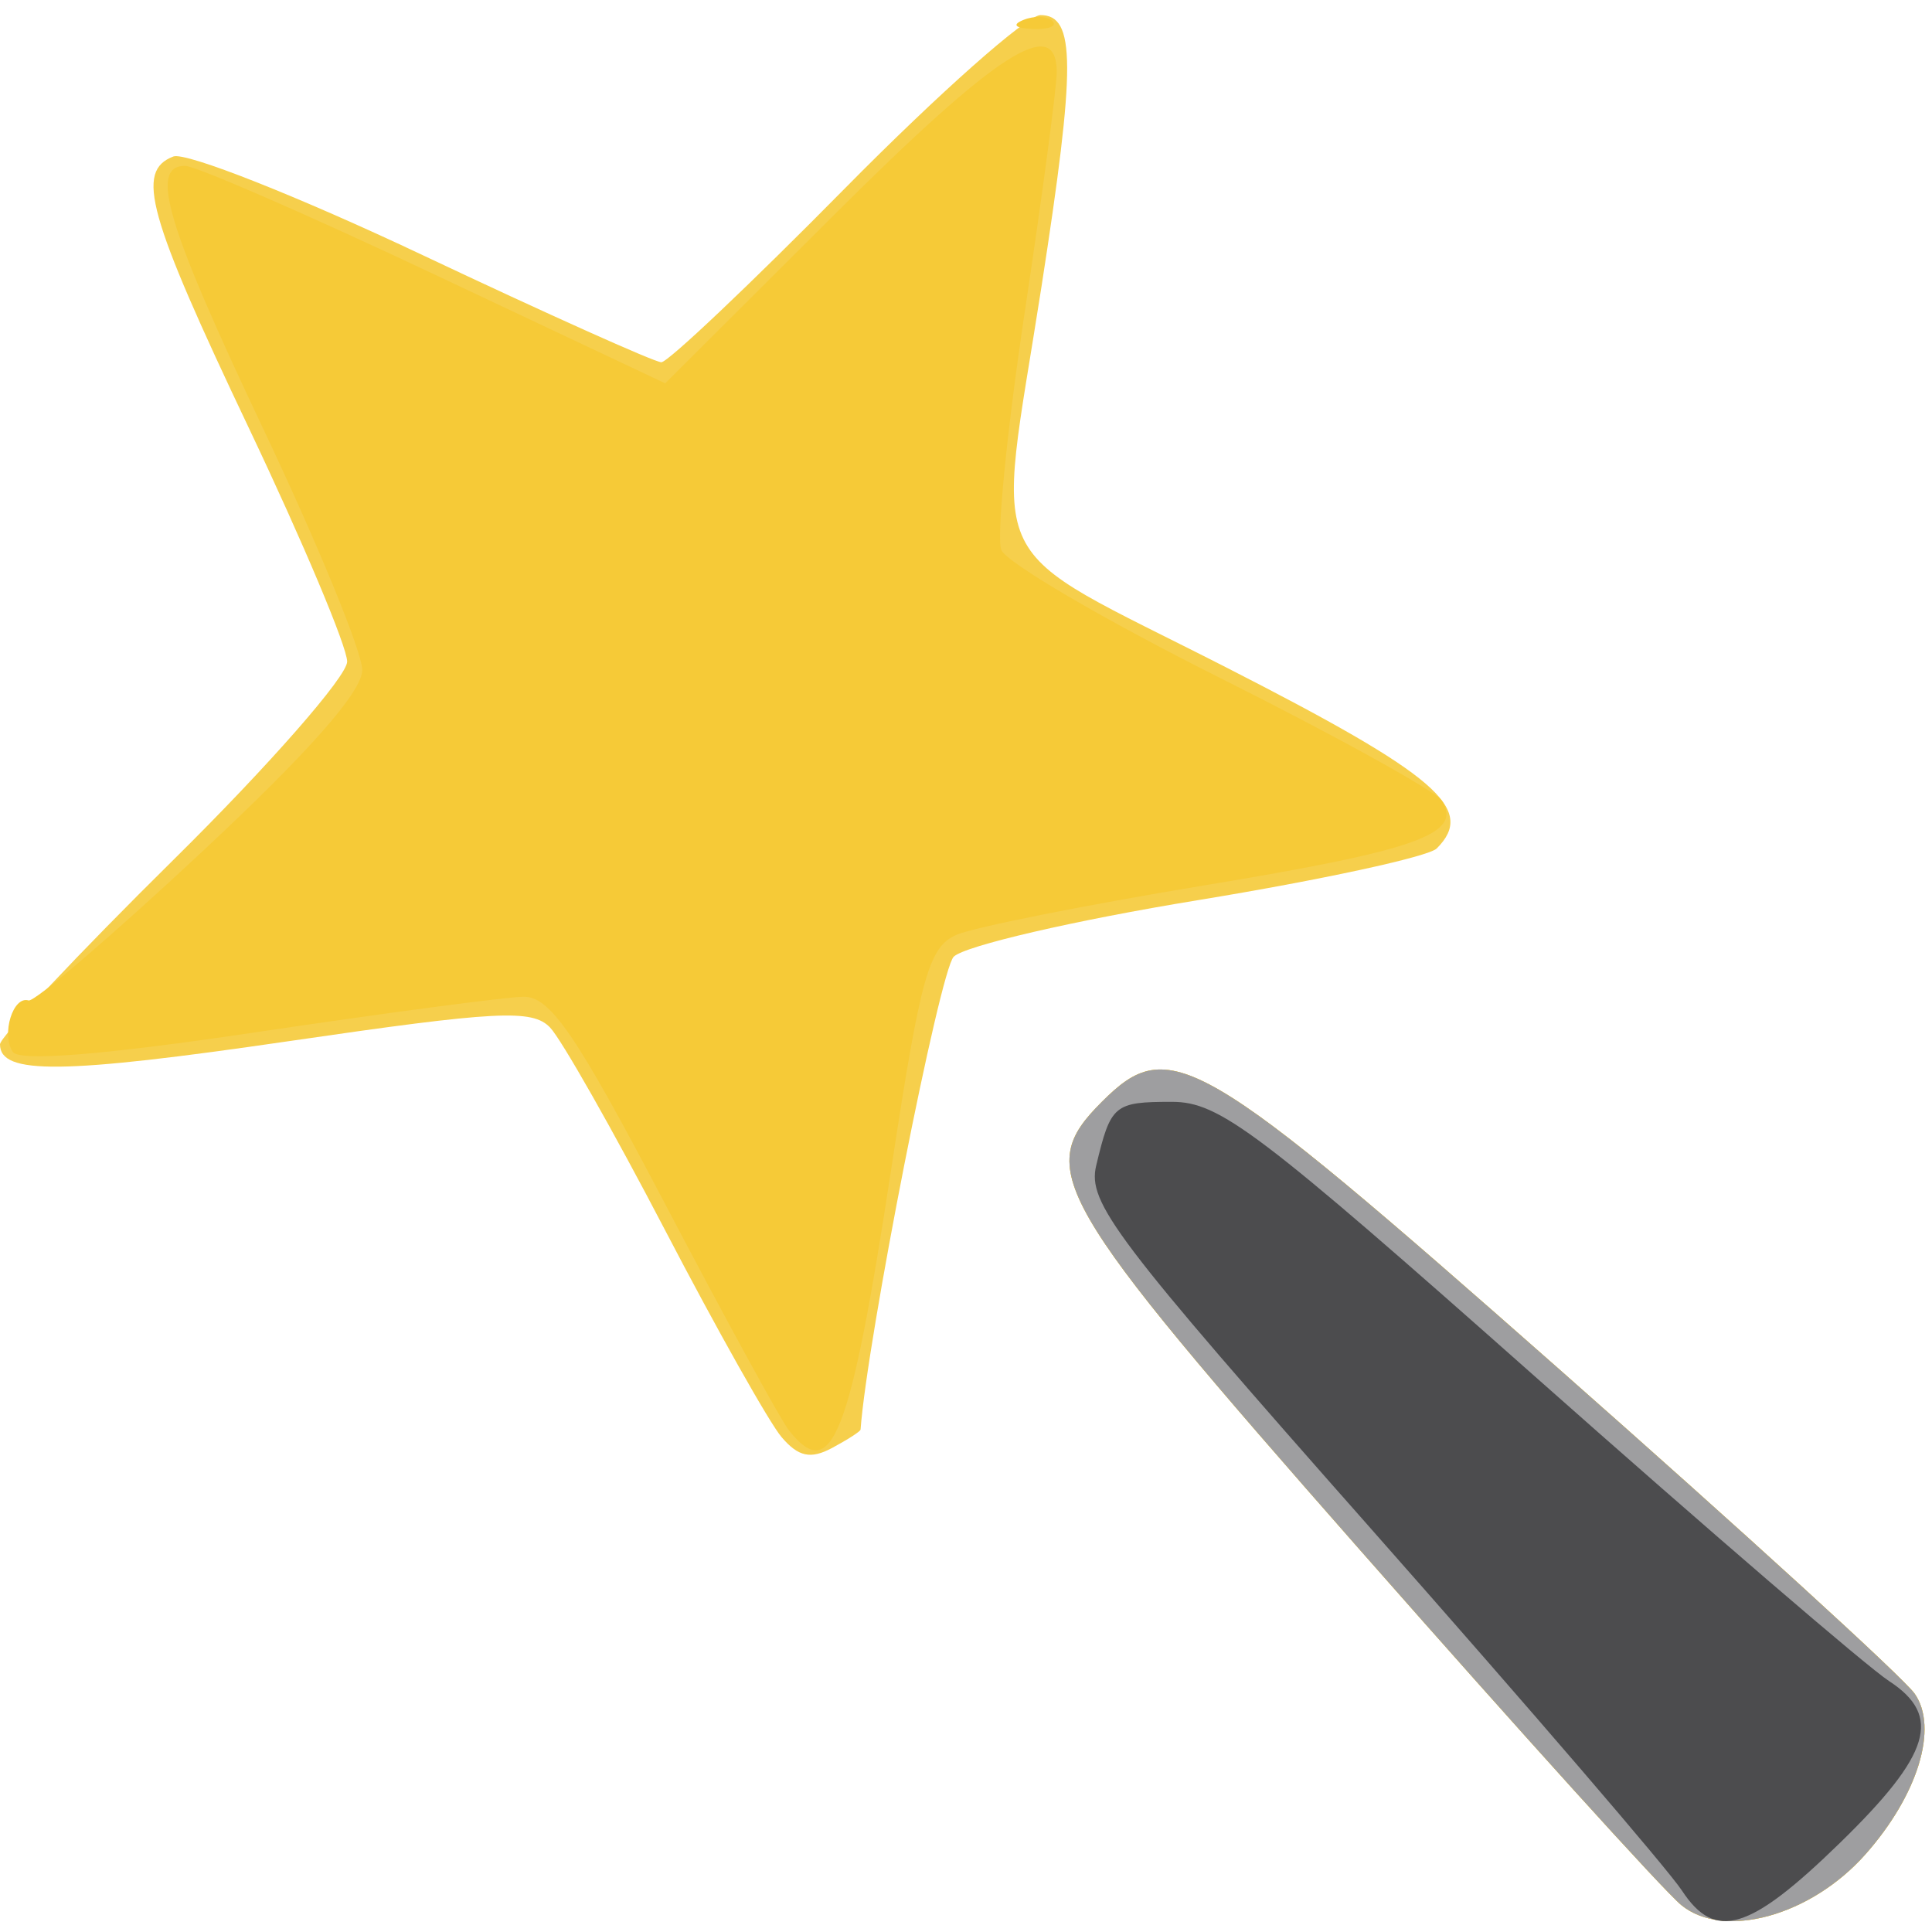
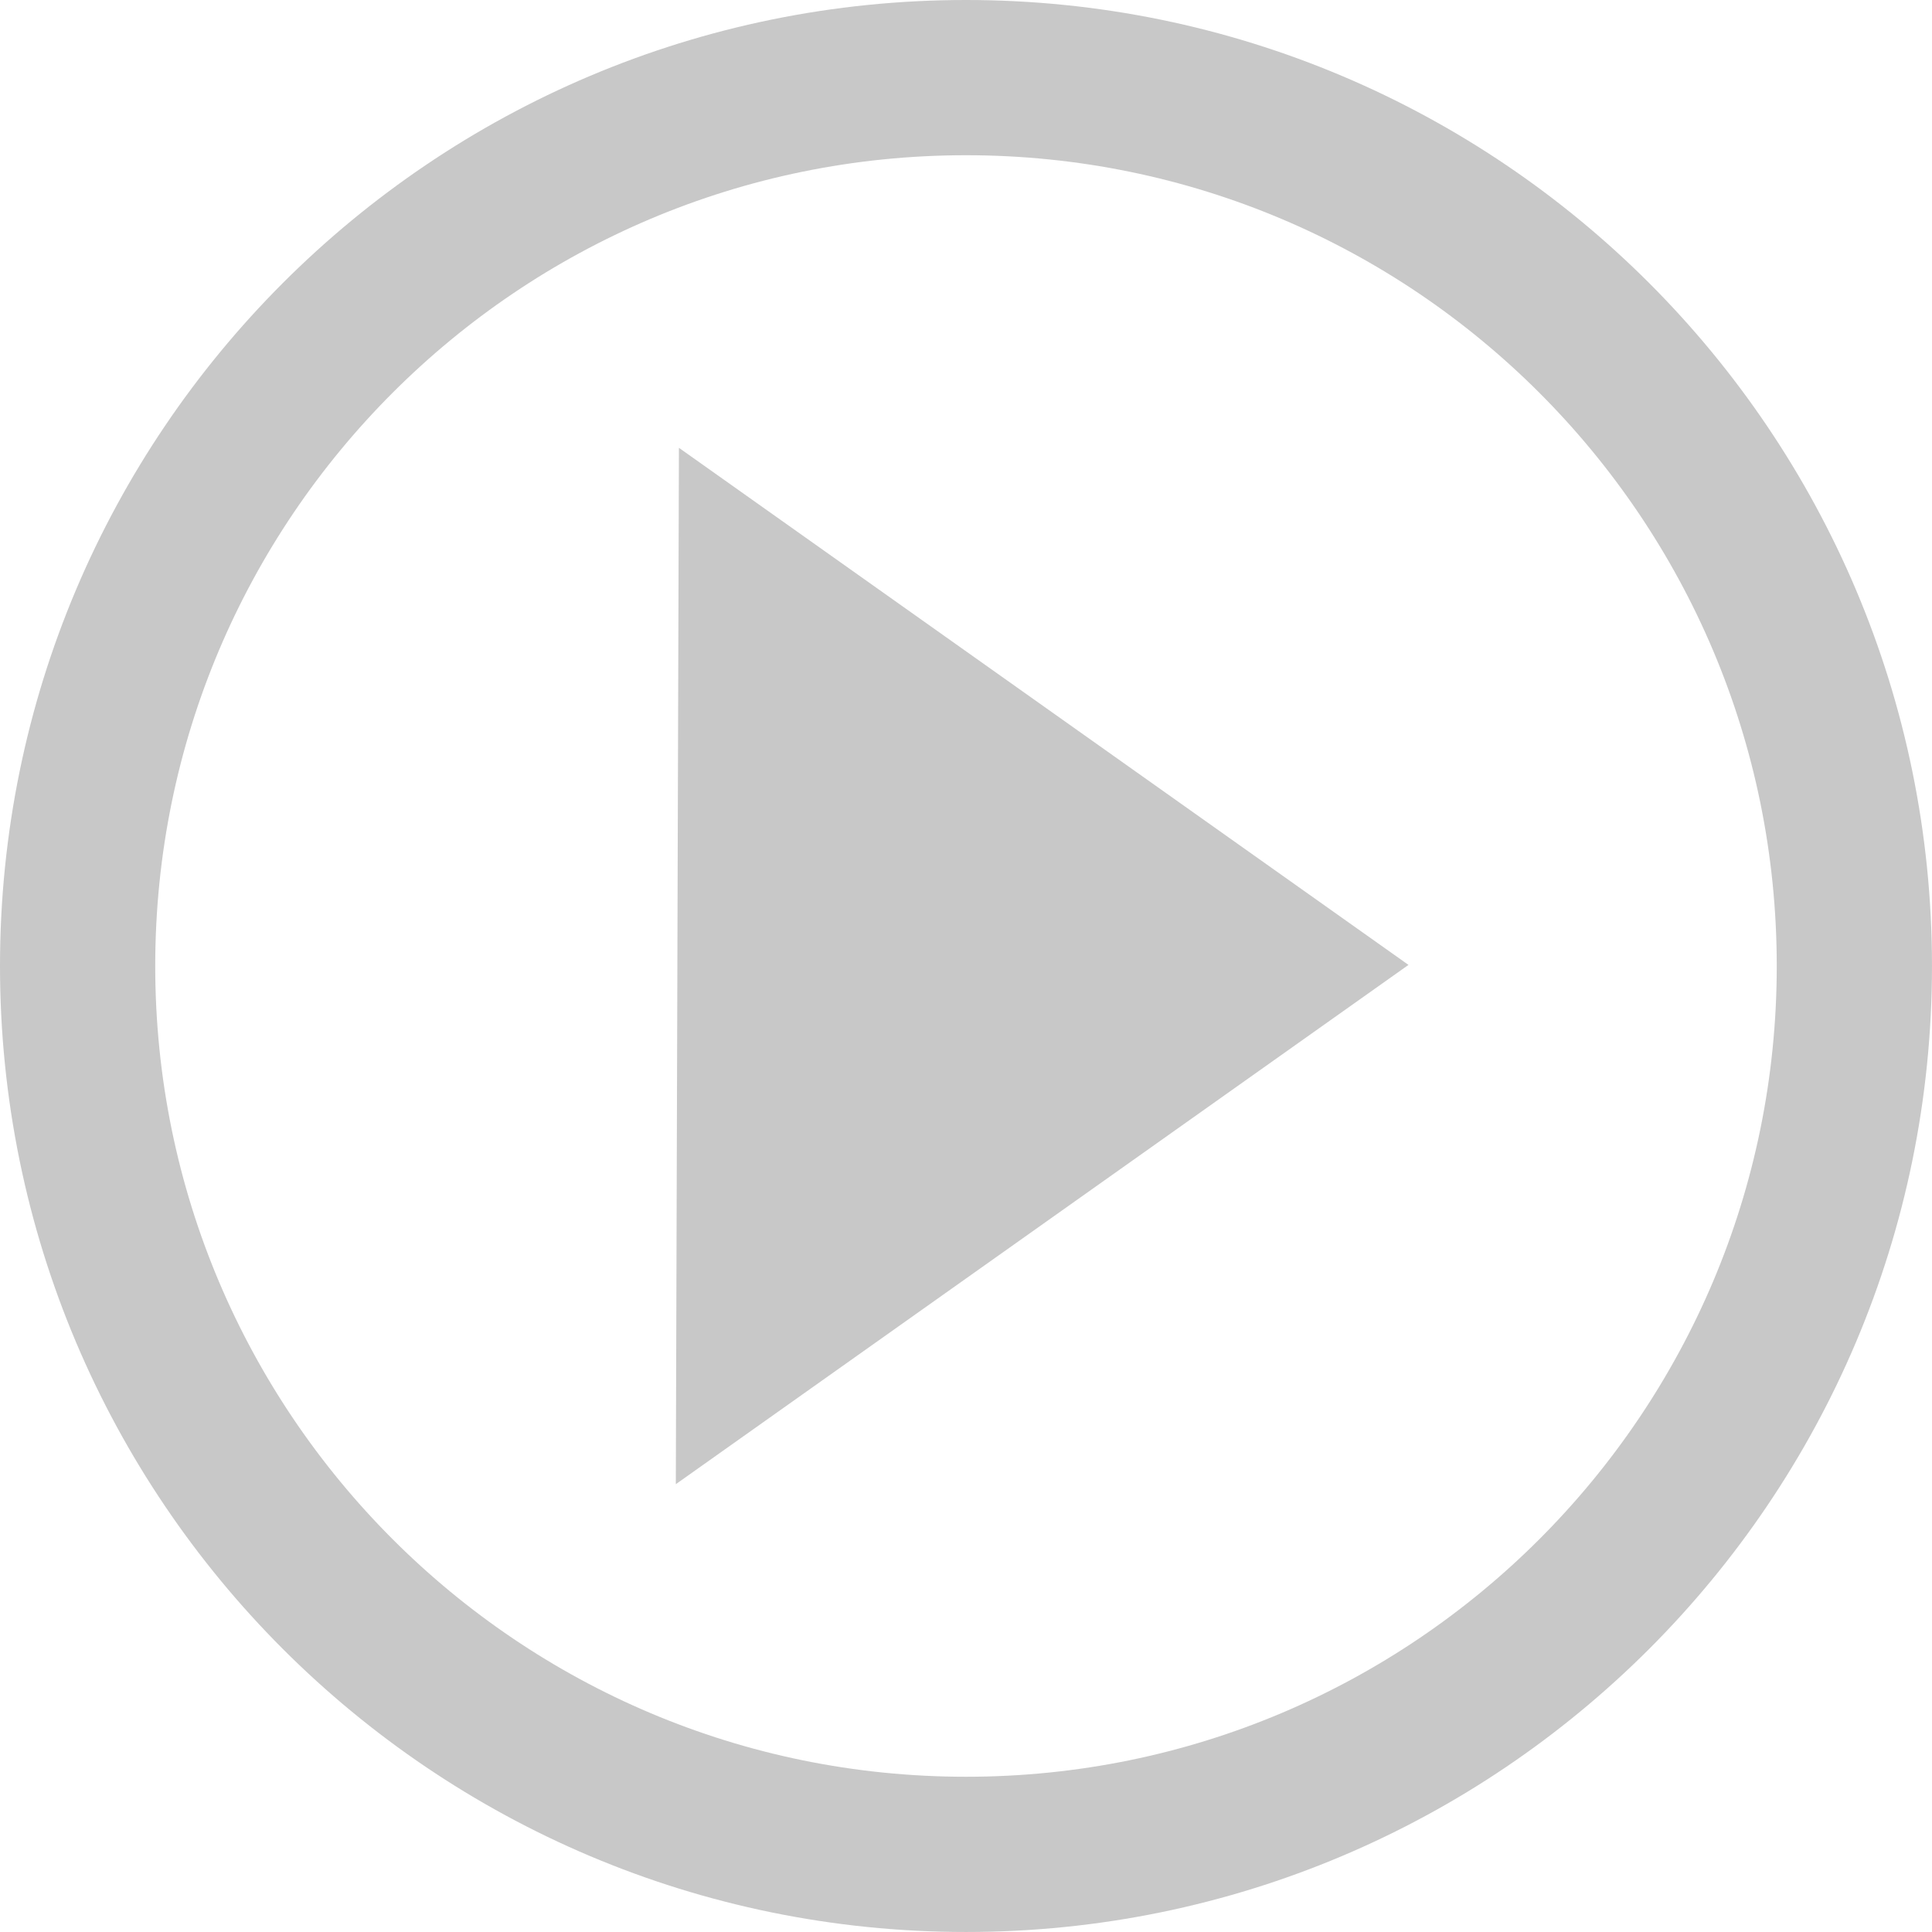
- <svg xmlns="http://www.w3.org/2000/svg" id="svg3066" version="1.1" width="128" height="128">
-   <defs id="defs3070">
-     </defs>
-   <path id="path3086" d="M 111.393,126.219 C 110.234,125.274 100.671,114.706 90.143,102.735 69.648,79.433 68.521,77.479 73,73 c 4.488,-4.488 6.384,-3.382 30.225,17.647 12.251,10.806 22.881,20.507 23.622,21.558 1.59,2.255 0.223,6.723 -3.259,10.651 -3.614,4.077 -9.373,5.666 -12.196,3.363 z M 51.785,95.218 C 50.978,94.273 47.503,88.1 44.062,81.5 40.621,74.9 37.193,68.859 36.444,68.076 35.267,66.846 32.916,66.969 19.155,68.977 4.105,71.174 0,71.219 0,69.188 0,68.708 5.175,63.203 11.5,56.957 17.825,50.71 23,44.804 23,43.833 23,42.861 20.075,35.91 16.5,28.386 9.77,14.222 8.966,11.334 11.484,10.368 12.3,10.055 19.73,12.994 27.994,16.899 36.259,20.805 43.379,24 43.816,24 44.253,24 49.716,18.825 55.957,12.5 62.197,6.175 68.037,1 68.933,1 c 2.342,0 2.353,3.288 0.063,18.024 -3.003,19.322 -4.242,16.775 12.254,25.199 13.958,7.128 16.56,9.367 13.938,11.989 -0.55,0.55 -7.68,2.093 -15.844,3.43 -8.164,1.336 -15.435,3.021 -16.158,3.743 -0.927,0.927 -5.747,25.398 -6.171,31.329 -0.008,0.118 -0.859,0.666 -1.889,1.218 -1.419,0.759 -2.231,0.585 -3.341,-0.715 z" style="fill:#f6cf4c" />
-   <path id="path3084" d="M 111.393,126.219 C 110.234,125.274 100.671,114.706 90.143,102.735 69.648,79.433 68.521,77.479 73,73 c 4.488,-4.488 6.384,-3.382 30.225,17.647 12.251,10.806 22.881,20.507 23.622,21.558 1.59,2.255 0.223,6.723 -3.259,10.651 -3.614,4.077 -9.373,5.666 -12.196,3.363 z M 52.259,94.75 C 51.717,94.062 48.026,87.312 44.056,79.75 38.126,68.453 36.452,66.007 34.669,66.037 33.476,66.058 25.525,67.113 17,68.383 6.884,69.89 1.272,70.343 0.843,69.687 0.076,68.514 0.863,65.962 1.892,66.282 2.278,66.402 7.411,62.007 13.297,56.515 20.456,49.836 24,45.821 24,44.39 24,43.213 21.075,36.08 17.5,28.538 11.029,14.887 9.87,11.013 12.25,10.986 c 0.688,-0.008 8.129,3.231 16.536,7.198 L 44.071,25.396 55.301,14.198 C 66.065,3.465 69.985,0.948 70.013,4.75 c 0.007,0.963 -0.949,8.141 -2.125,15.953 -1.176,7.812 -1.876,14.887 -1.555,15.722 0.321,0.836 6.866,4.667 14.546,8.514 7.679,3.847 14.274,7.499 14.655,8.115 1.363,2.206 -1.632,3.272 -15.729,5.602 -7.867,1.3 -15.254,2.772 -16.416,3.27 -1.844,0.79 -2.39,2.726 -4.298,15.24 C 56.328,95.273 55.121,98.379 52.259,94.75 z M 67.812,1.317 c 0.722,-0.289 1.584,-0.253 1.917,0.079 0.332,0.332 -0.258,0.569 -1.312,0.525 -1.165,-0.048 -1.402,-0.285 -0.604,-0.604 z" style="fill:#f6ca37" />
-   <path id="path3082" d="M 111.393,126.219 C 110.234,125.274 100.671,114.706 90.143,102.735 69.648,79.433 68.521,77.479 73,73 c 4.488,-4.488 6.384,-3.382 30.225,17.647 12.251,10.806 22.881,20.507 23.622,21.558 1.59,2.255 0.223,6.723 -3.259,10.651 -3.614,4.077 -9.373,5.666 -12.196,3.363 z" style="fill:#9e9ea0" />
-   <path id="path3080" d="M 111.428,125.249 C 110.512,123.852 101.261,113.087 90.87,101.327 73.843,82.057 72.04,79.675 72.626,77.222 73.591,73.185 73.81,73 77.647,73 c 3.158,0 5.699,1.924 24.191,18.322 11.364,10.077 21.852,19.098 23.307,20.046 3.55,2.315 2.779,4.863 -3.251,10.736 -5.989,5.833 -8.258,6.515 -10.466,3.145 z" style="fill:#4c4c4e" />
+ <svg xmlns="http://www.w3.org/2000/svg" version="1.1" x="0px" y="0px" width="124.458px" height="124.459px" viewBox="0 0 124.458 124.459" style="enable-background:new 0 0 124.458 124.459;" xml:space="preserve">
+   <g id="Im_Read">
+     <circle style="fill:none;stroke:#C8C8C8;stroke-width:10;stroke-miterlimit:10;" cx="62.229" cy="62.229" r="57.229" />
+     <polygon style="fill:#C8C8C8;" points="43.736,28.848 90.734,62.159 43.536,95.611  " />
+   </g>
+   <g id="Layer_1">
+ </g>
</svg>
